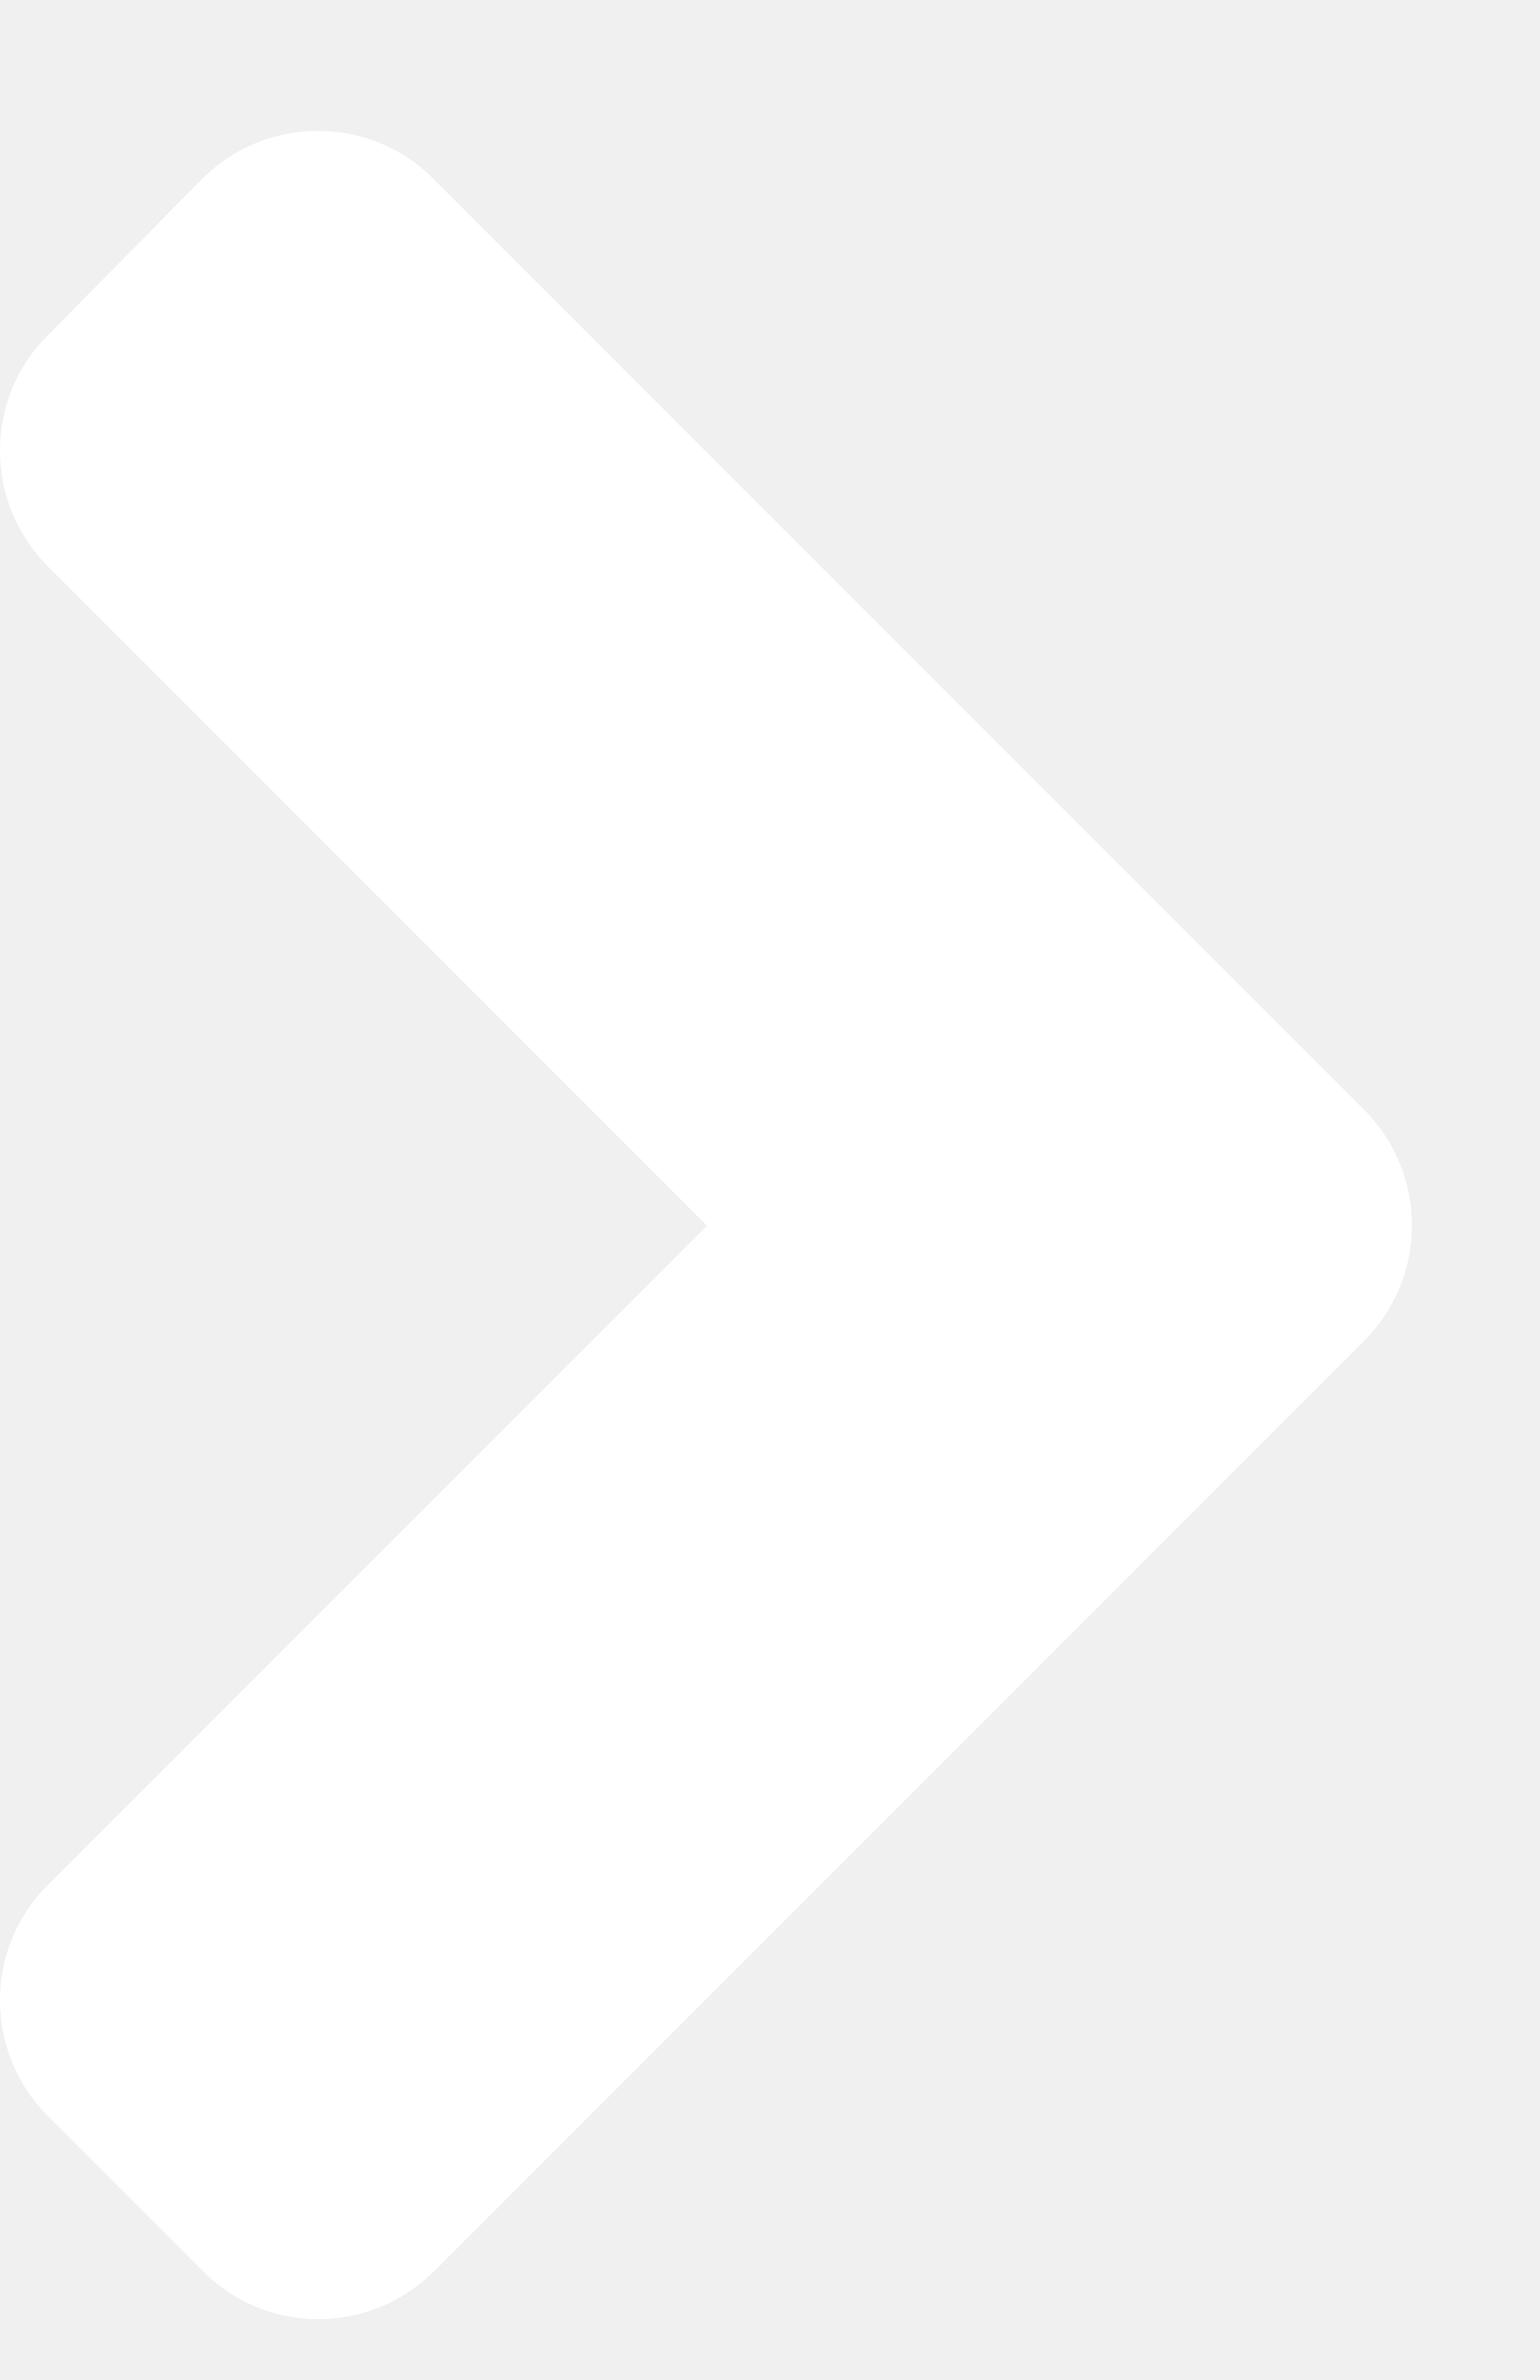
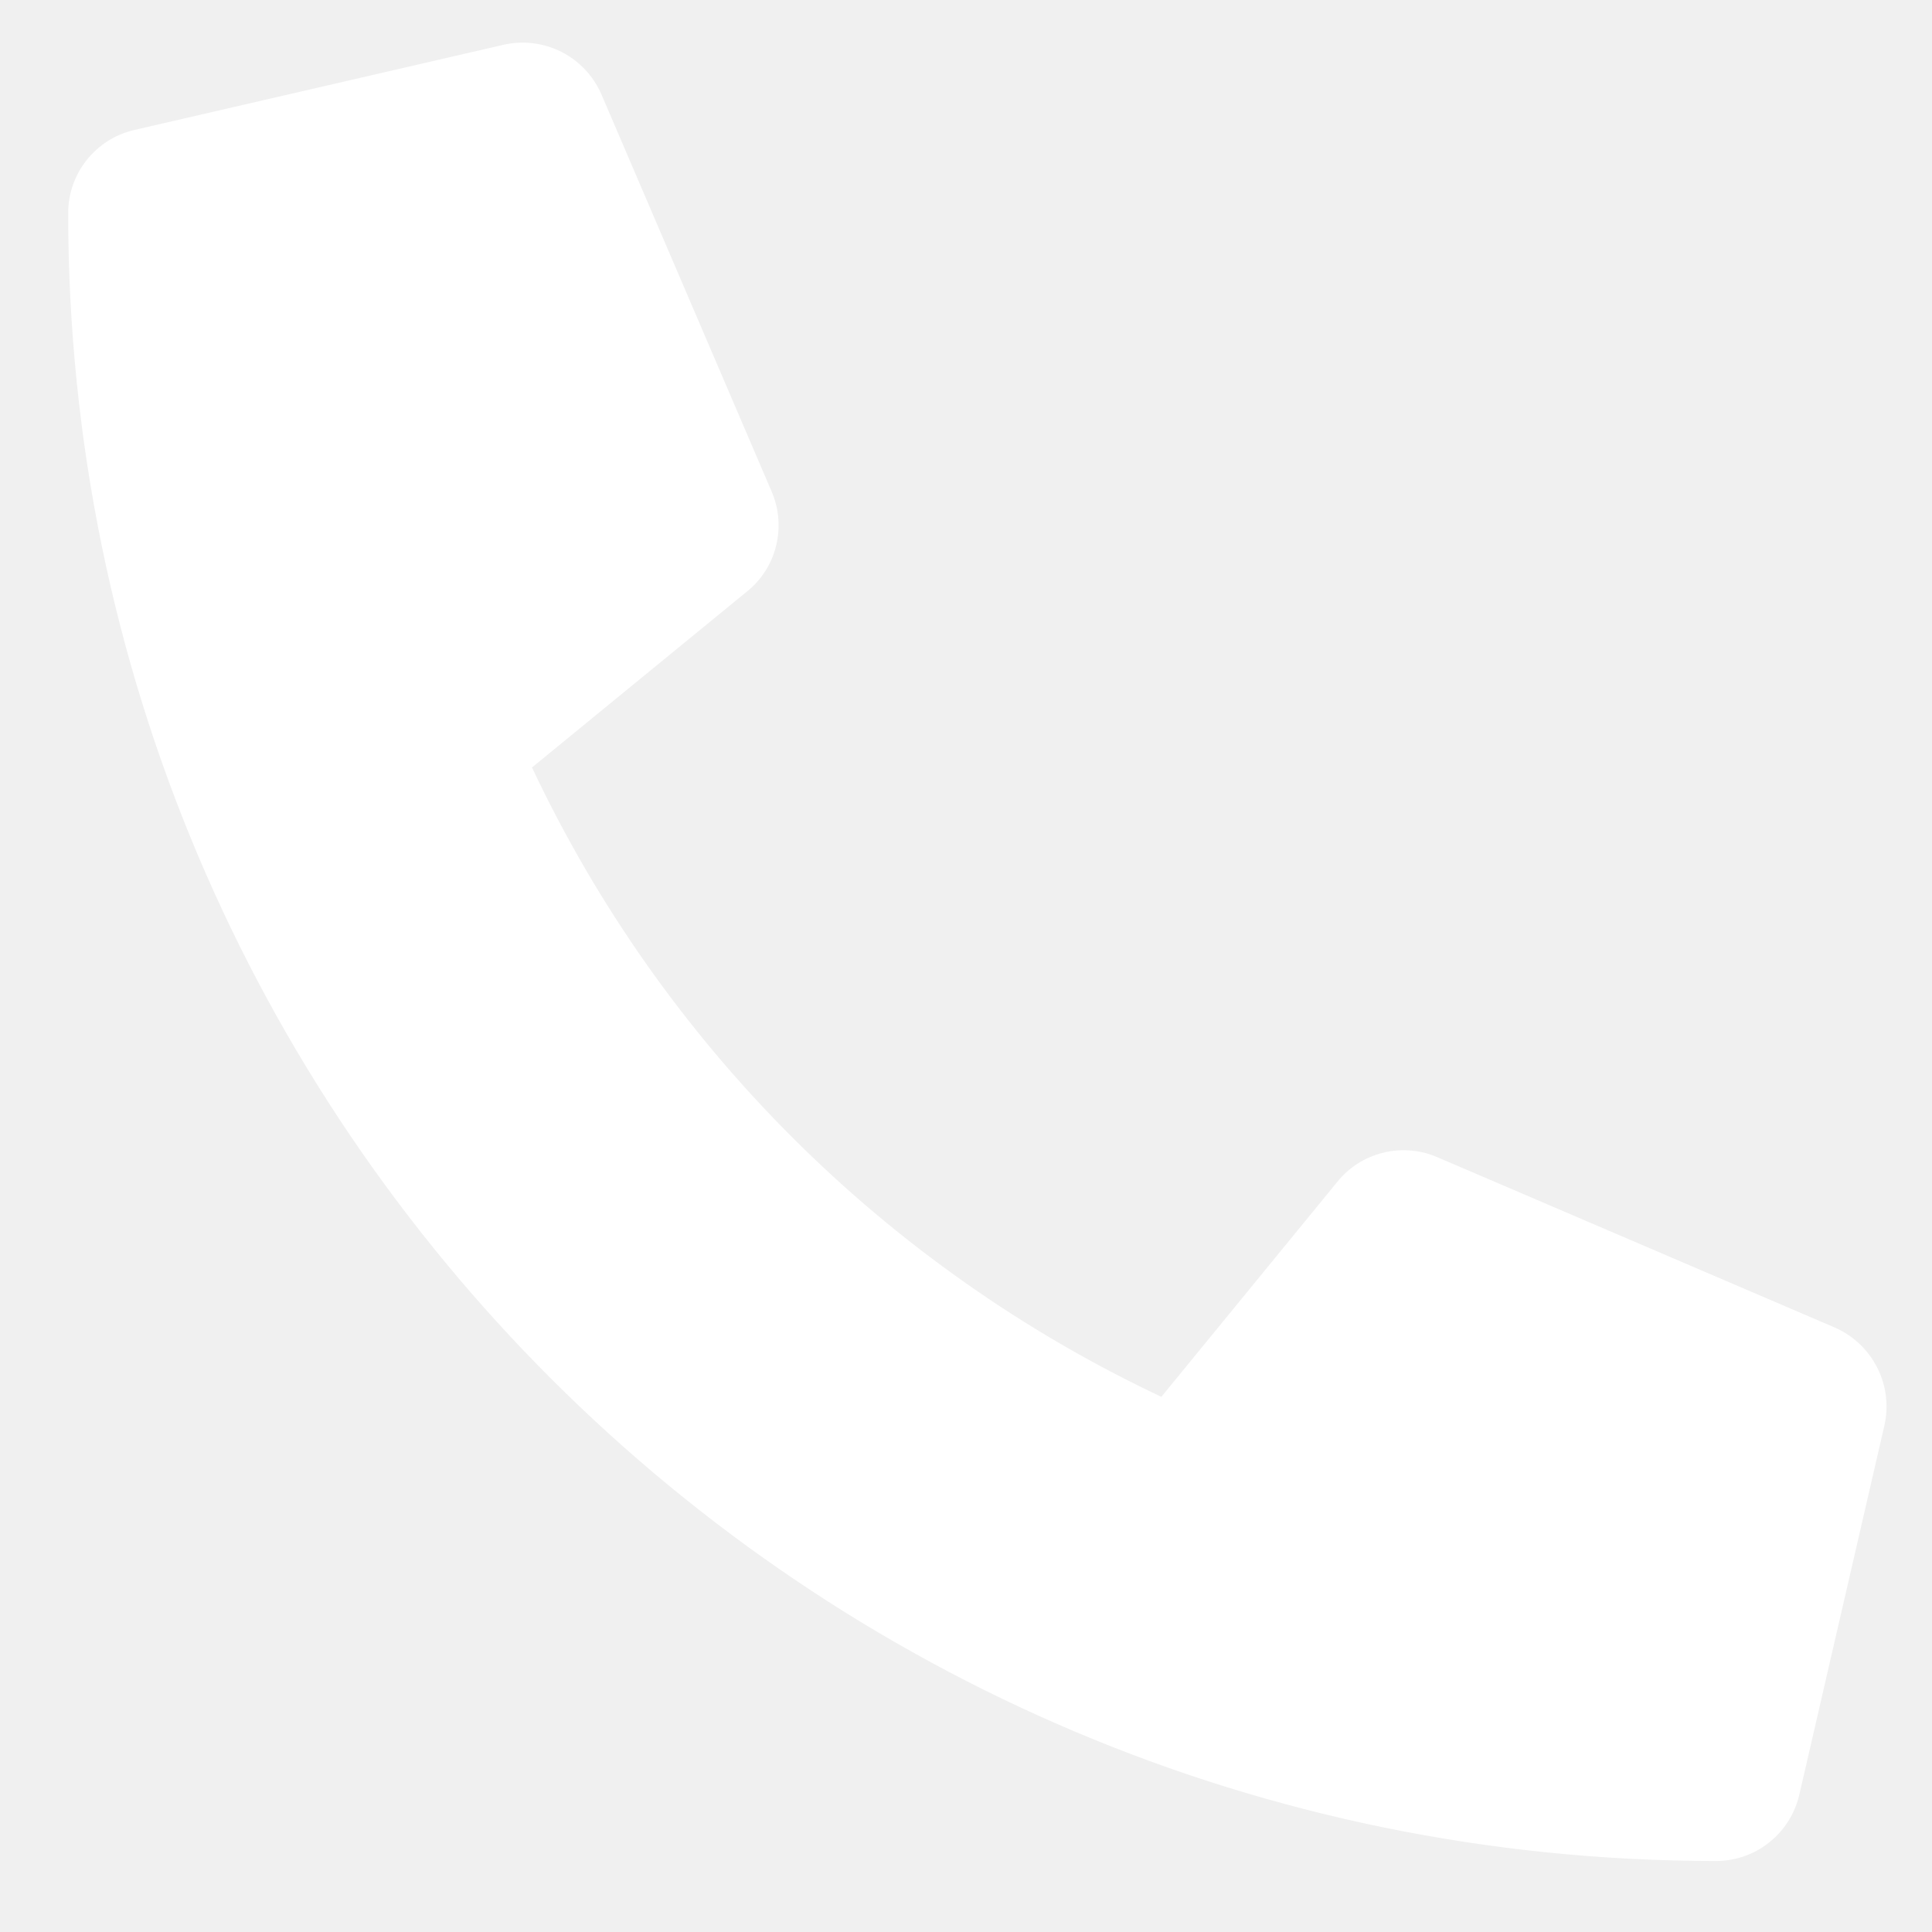
- <svg xmlns="http://www.w3.org/2000/svg" width="11" height="17" viewBox="0 0 11 17" fill="none">
-   <path d="M9.744 9.58L3.103 16.221C2.644 16.68 1.902 16.68 1.448 16.221L0.344 15.117C-0.115 14.658 -0.115 13.916 0.344 13.462L5.051 8.755L0.344 4.048C-0.115 3.589 -0.115 2.847 0.344 2.393L1.443 1.279C1.902 0.82 2.644 0.82 3.098 1.279L9.739 7.92C10.203 8.379 10.203 9.121 9.744 9.58Z" fill="white" />
+ <svg xmlns="http://www.w3.org/2000/svg" width="17" height="17" viewBox="0 0 17 17" fill="none">
+   <path d="M16.144 11.681L12.644 10.181C12.494 10.117 12.328 10.104 12.17 10.143C12.012 10.182 11.871 10.271 11.769 10.397L10.219 12.291C7.786 11.144 5.828 9.186 4.681 6.753L6.575 5.203C6.701 5.101 6.791 4.96 6.829 4.802C6.868 4.644 6.855 4.478 6.791 4.328L5.291 0.828C5.22 0.667 5.096 0.535 4.939 0.456C4.782 0.377 4.603 0.355 4.431 0.394L1.181 1.144C1.016 1.182 0.869 1.275 0.763 1.408C0.657 1.541 0.6 1.705 0.6 1.875C0.6 9.891 7.097 16.375 15.1 16.375C15.27 16.375 15.435 16.318 15.567 16.212C15.7 16.107 15.793 15.959 15.832 15.794L16.581 12.544C16.62 12.371 16.598 12.191 16.518 12.034C16.438 11.876 16.306 11.752 16.144 11.681Z" fill="white" />
</svg>
